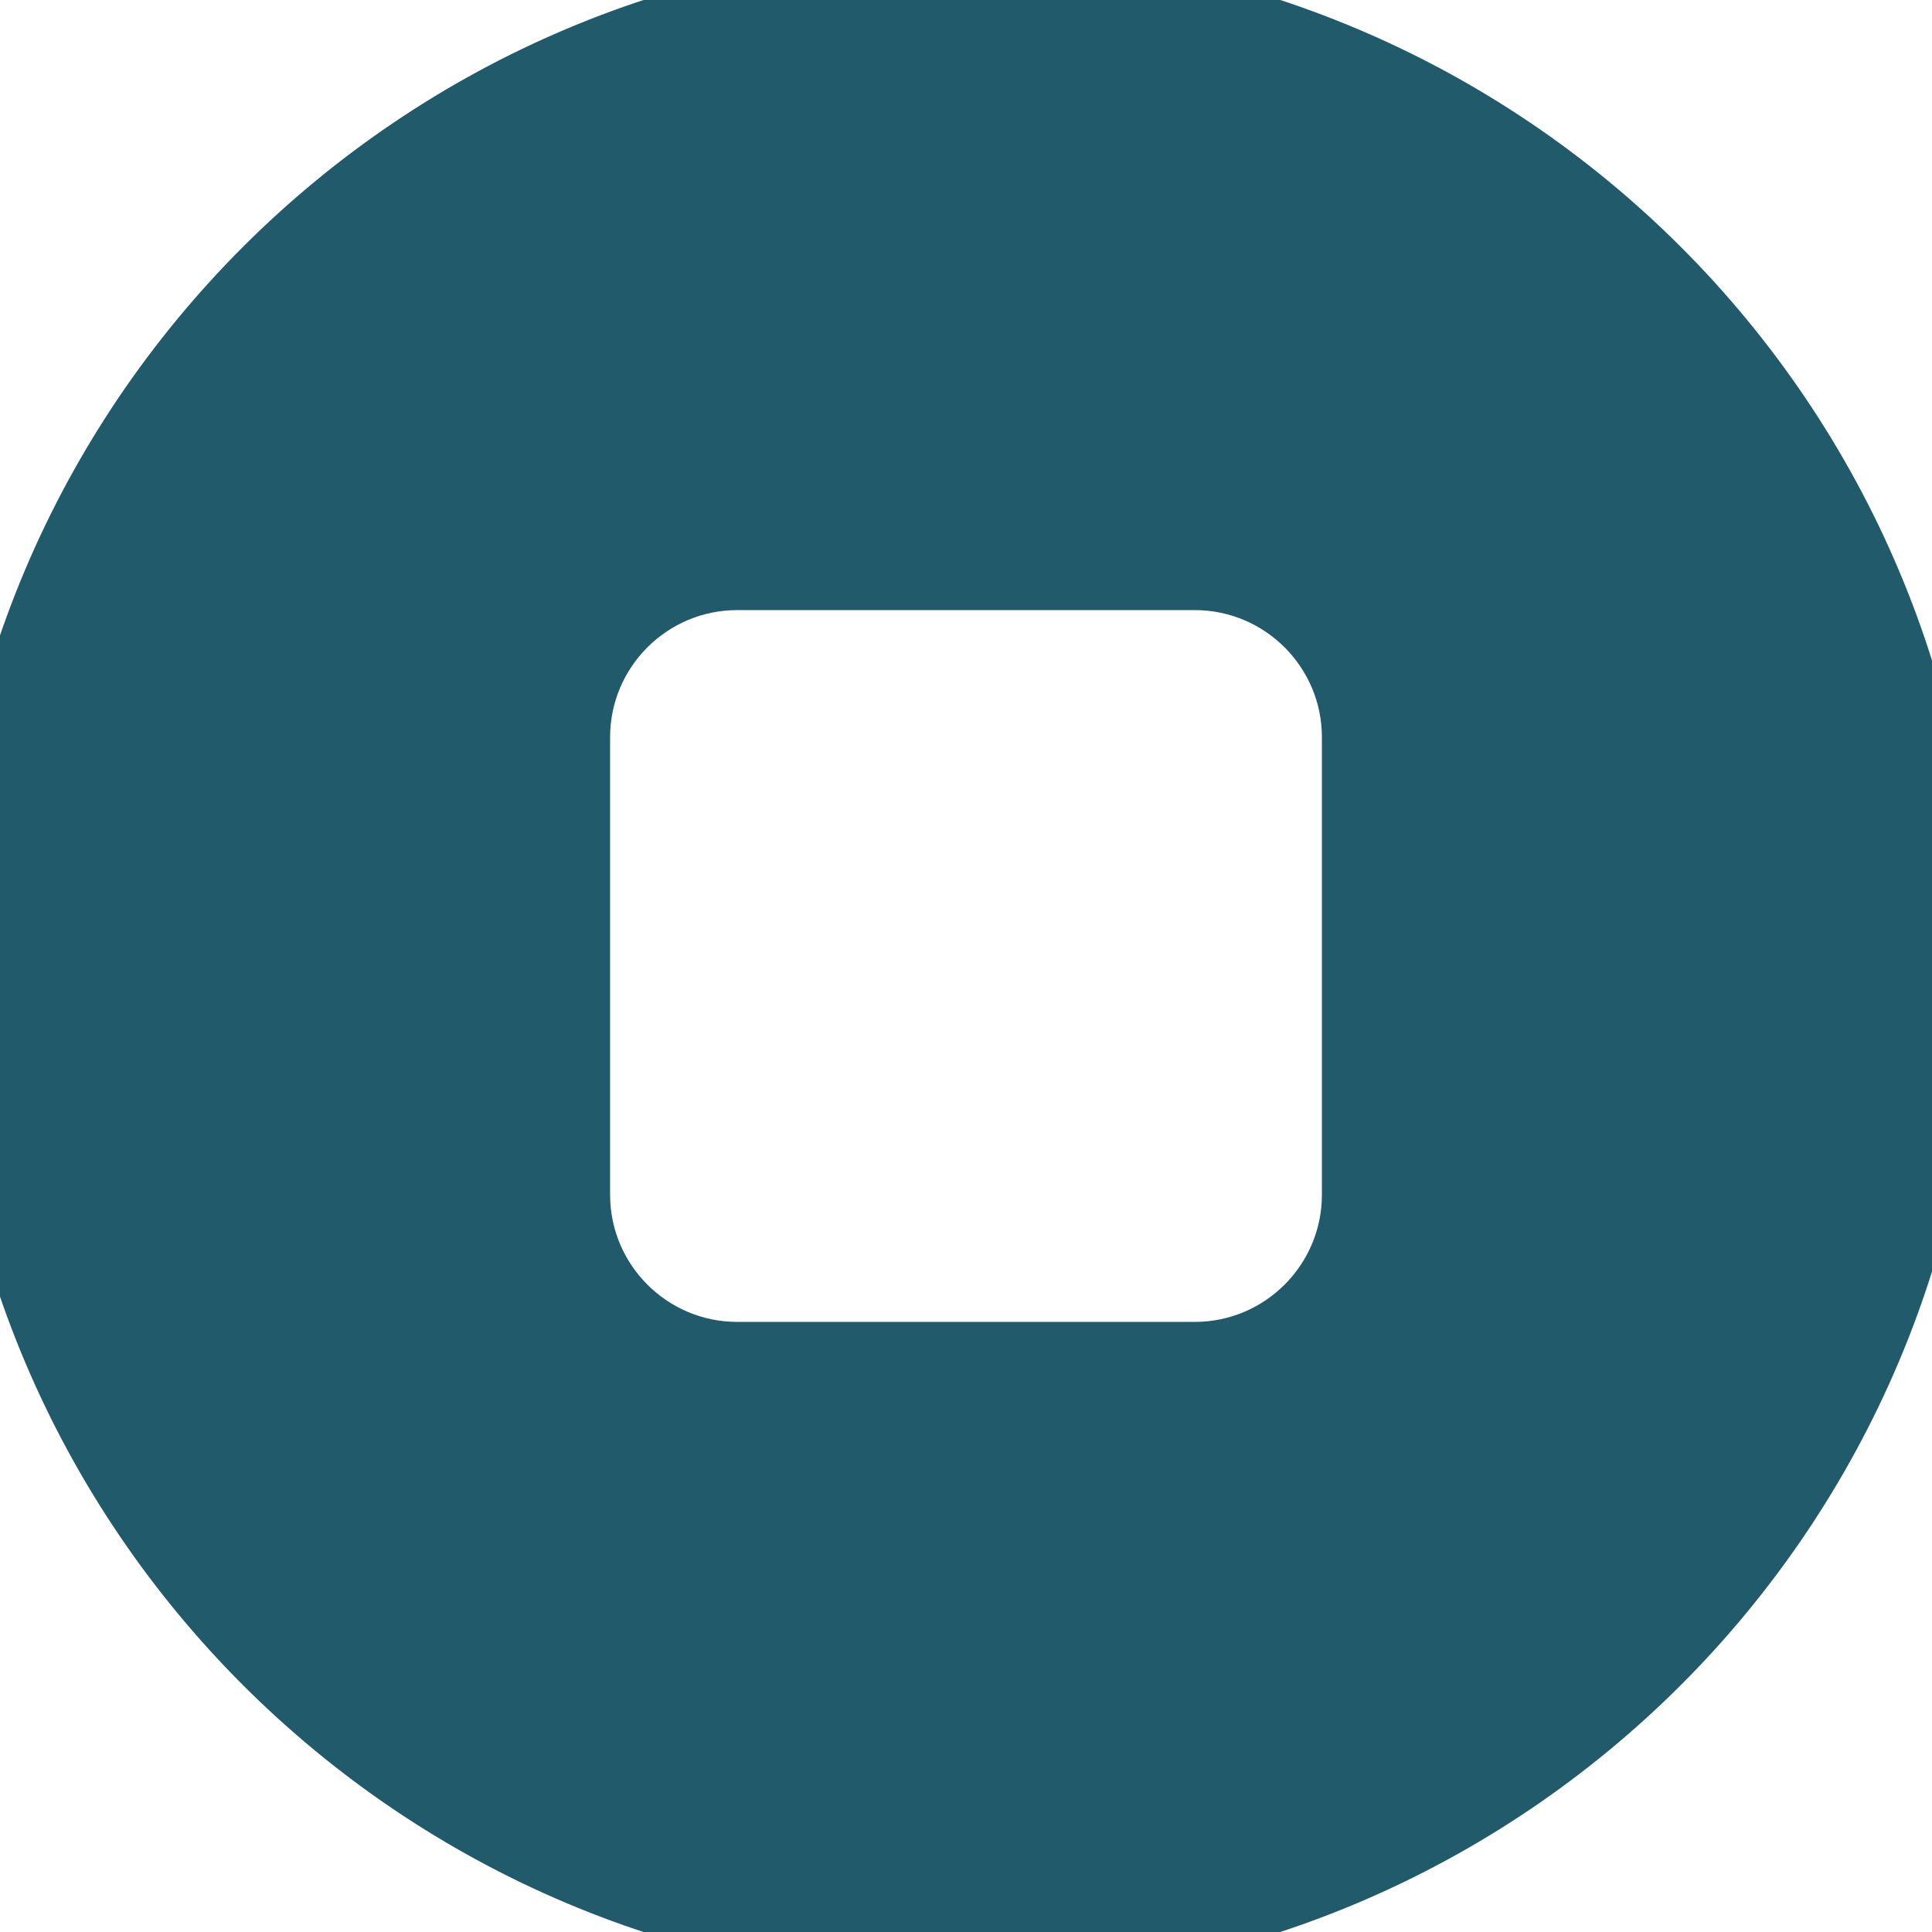
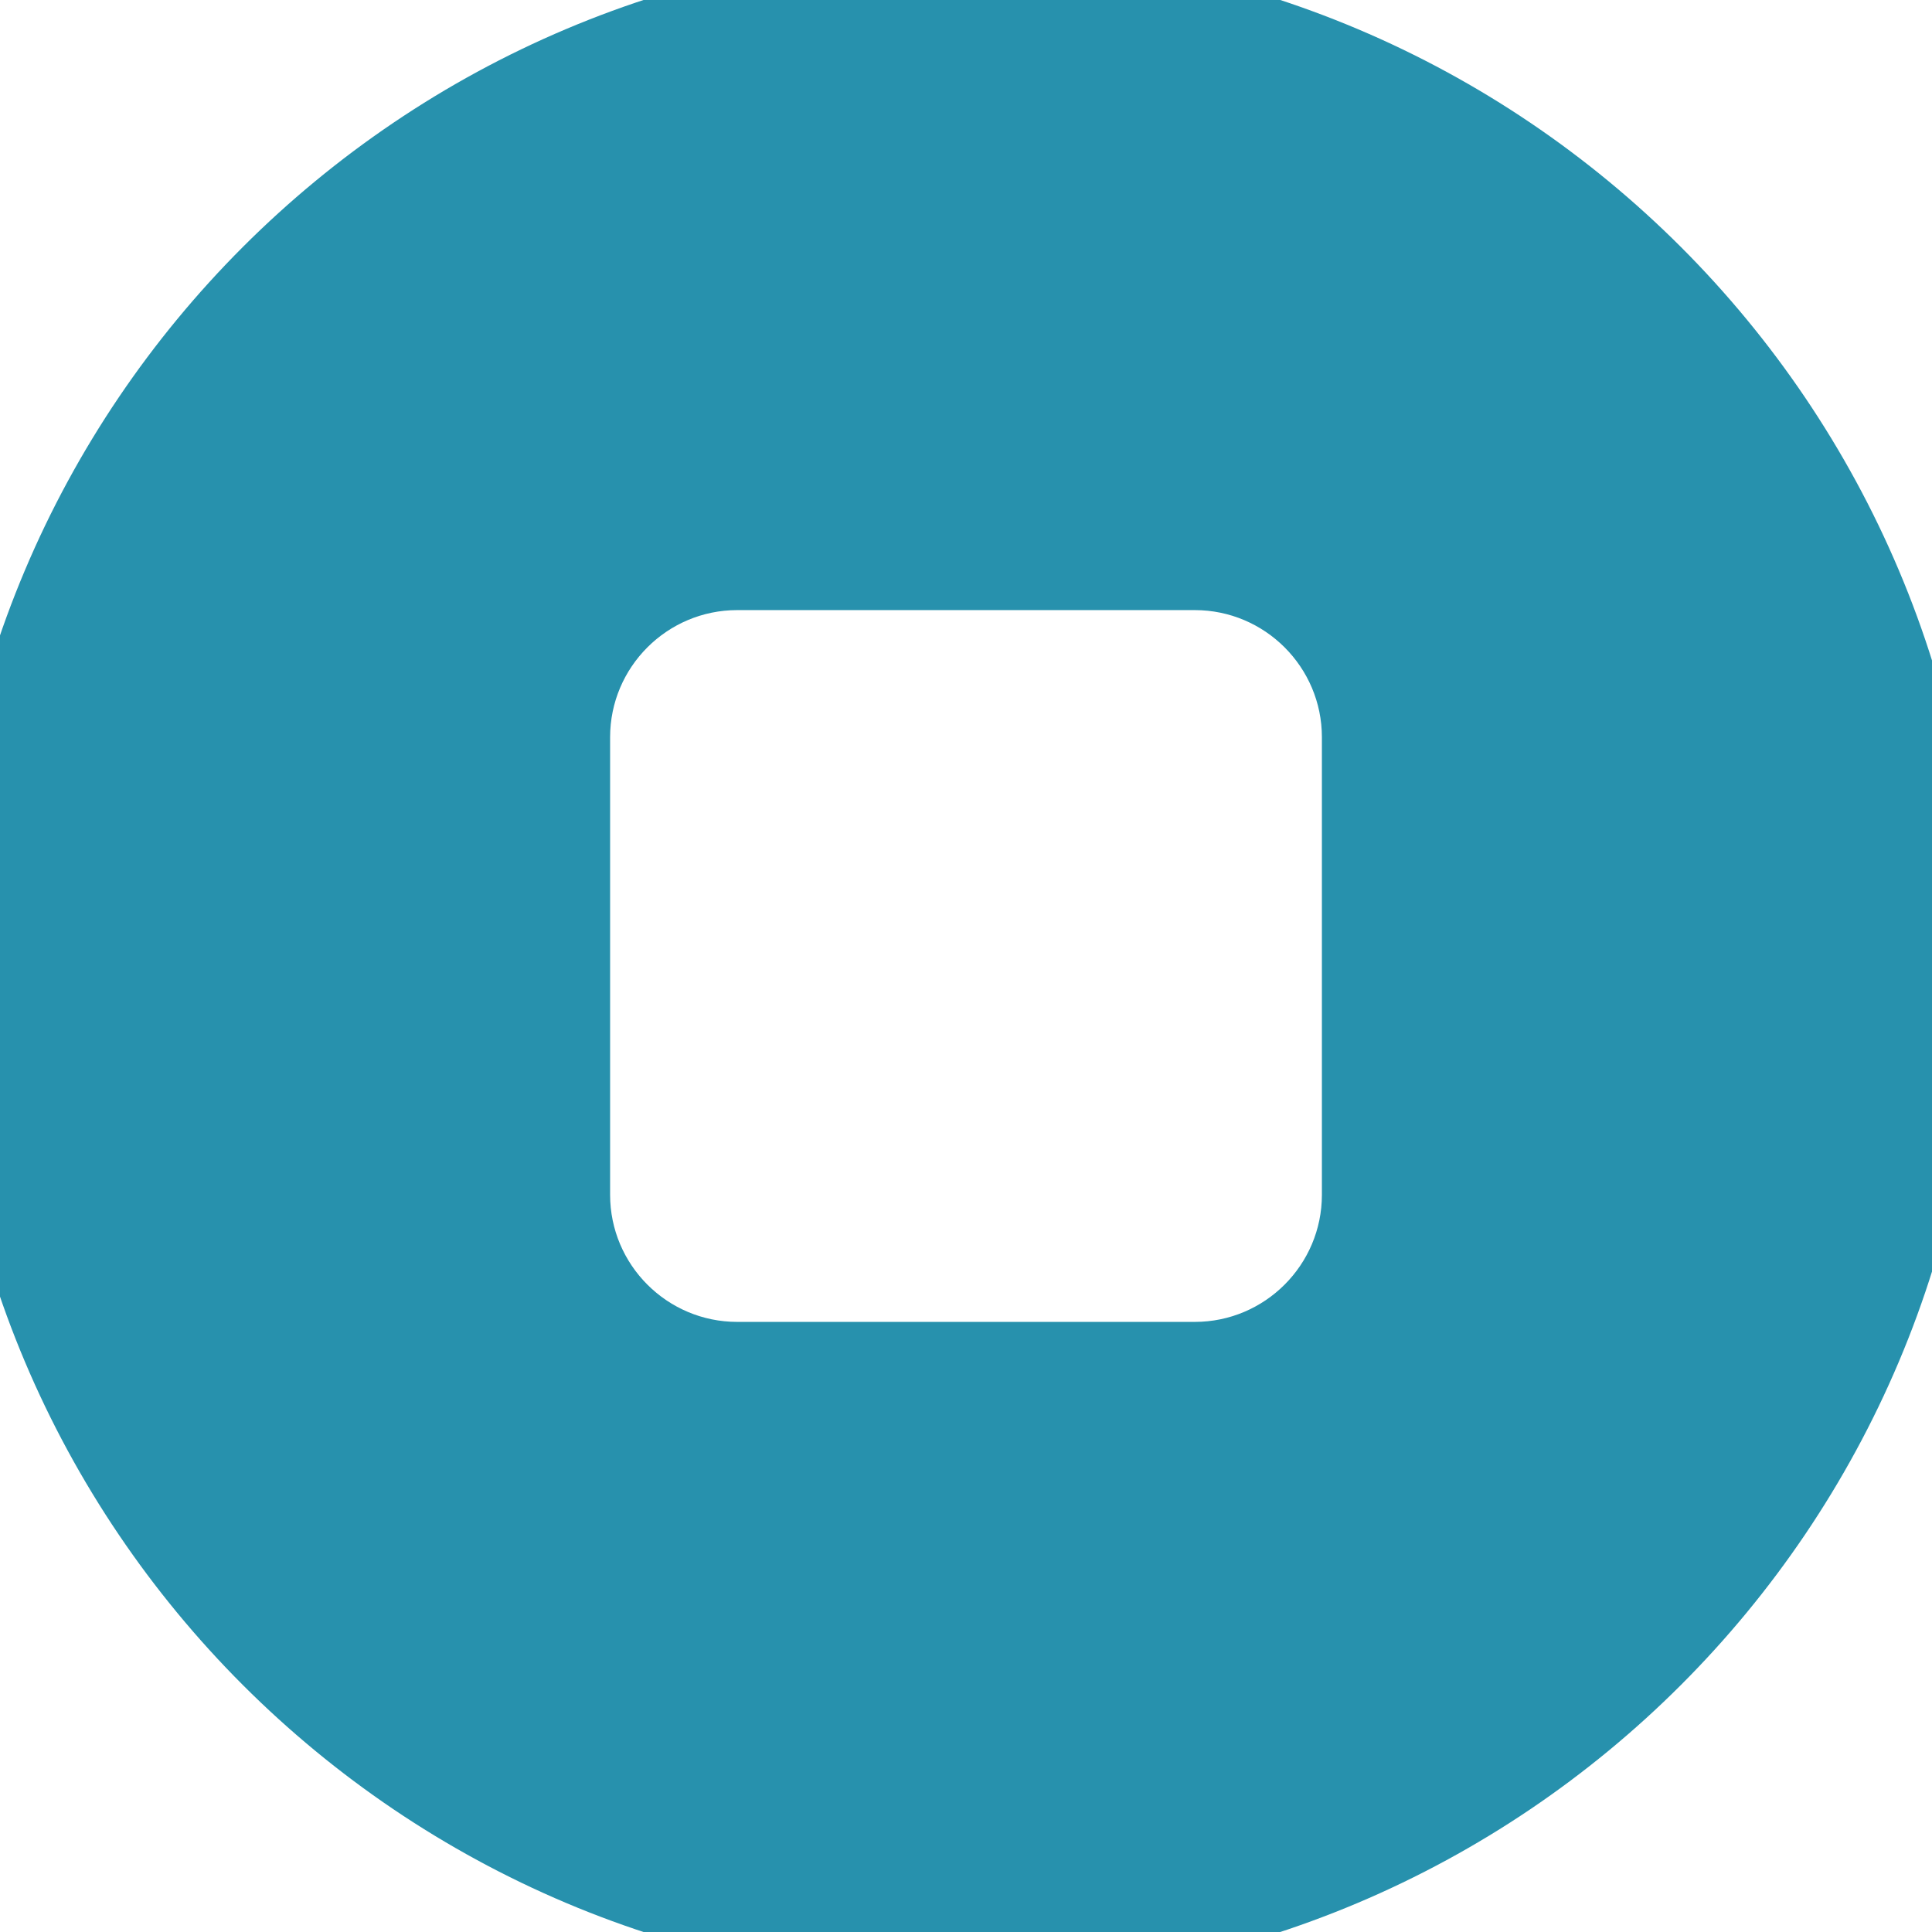
<svg xmlns="http://www.w3.org/2000/svg" version="1.1" x="0px" y="0px" viewBox="5 5 38 38" style="enable-background:new 0 0 48 48;" xml:space="preserve">
  <g id="weight" style="display:none;">
</g>
  <g id="Layer_43">
</g>
  <g id="play">
</g>
  <g id="pause">
</g>
  <g id="stop">
</g>
  <g id="record">
</g>
  <g id="circled_play">
</g>
  <g id="circled_pause">
</g>
  <g id="stop_circled">
    <g>
-       <path style="fill:#215a6a;" d="M23.919,42c-9.925,0-18-8.075-18-18s8.075-18,18-18s18,8.075,18,18S33.844,42,23.919,42z M19.5,15    c-2.481,0-4.5,2.019-4.5,4.5v9c0,2.481,2.019,4.5,4.5,4.5h9c2.481,0,4.5-2.019,4.5-4.5v-9c0-2.481-2.019-4.5-4.5-4.5H19.5z" />
-       <path style="fill:#215a6a;" d="M23.919,8c8.822,0,16,7.178,16,16s-7.178,16-16,16s-16-7.178-16-16S15.097,8,23.919,8 M19.5,35h9    c3.584,0,6.5-2.916,6.5-6.5v-9c0-3.584-2.916-6.5-6.5-6.5h-9c-3.584,0-6.5,2.916-6.5,6.5v9C13,32.084,15.916,35,19.5,35 M23.919,4    c-11.046,0-20,8.954-20,20c0,11.046,8.954,20,20,20s20-8.954,20-20C43.919,12.954,34.965,4,23.919,4L23.919,4z M19.5,31    c-1.379,0-2.5-1.122-2.5-2.5v-9c0-1.378,1.121-2.5,2.5-2.5h9c1.379,0,2.5,1.122,2.5,2.5v9c0,1.378-1.121,2.5-2.5,2.5H19.5L19.5,31    z" />
+       <path style="fill:#2791ad;" d="M23.919,42c-9.925,0-18-8.075-18-18s8.075-18,18-18s18,8.075,18,18S33.844,42,23.919,42z M19.5,15    c-2.481,0-4.5,2.019-4.5,4.5v9c0,2.481,2.019,4.5,4.5,4.5h9c2.481,0,4.5-2.019,4.5-4.5v-9c0-2.481-2.019-4.5-4.5-4.5H19.5z" />
+       <path style="fill:#2791ad;" d="M23.919,8c8.822,0,16,7.178,16,16s-7.178,16-16,16s-16-7.178-16-16S15.097,8,23.919,8 M19.5,35h9    c3.584,0,6.5-2.916,6.5-6.5v-9c0-3.584-2.916-6.5-6.5-6.5h-9c-3.584,0-6.5,2.916-6.5,6.5v9C13,32.084,15.916,35,19.5,35 M23.919,4    c-11.046,0-20,8.954-20,20c0,11.046,8.954,20,20,20s20-8.954,20-20C43.919,12.954,34.965,4,23.919,4L23.919,4z M19.5,31    c-1.379,0-2.5-1.122-2.5-2.5v-9c0-1.378,1.121-2.5,2.5-2.5h9c1.379,0,2.5,1.122,2.5,2.5v9c0,1.378-1.121,2.5-2.5,2.5H19.5L19.5,31    z" />
    </g>
  </g>
  <g id="record-circled">
</g>
  <g id="insert_button">
</g>
  <g id="rewind_button_round">
</g>
  <g id="fast_forward_round">
</g>
  <g id="no_record">
</g>
  <g id="high_volume">
</g>
  <g id="medium_volume">
</g>
  <g id="low_volume">
</g>
  <g id="sound_speaker">
</g>
  <g id="mute">
</g>
  <g id="foreign_language_sound">
</g>
  <g id="no_audio">
</g>
  <g id="fast_forward">
</g>
  <g id="rewind">
</g>
  <g id="skip_to_start">
</g>
  <g id="end">
</g>
  <g id="resume_button">
</g>
  <g id="eject">
</g>
  <g id="repeat_1">
</g>
  <g id="repeat">
</g>
  <g id="shuffle">
</g>
  <g id="block_microphone">
</g>
  <g id="play_record">
</g>
  <g id="mute_unmute">
</g>
  <g id="microphone_1_">
</g>
  <g id="stop_squared">
</g>
  <g id="pause_squared">
</g>
  <g id="start">
</g>
  <g id="last">
</g>
  <g id="first">
</g>
  <g id="next">
</g>
  <g id="previous">
</g>
  <g id="replay">
</g>
  <g id="replay_5">
</g>
  <g id="forward_5">
</g>
  <g id="replay_10">
</g>
  <g id="forward_10">
</g>
  <g id="replay_30">
</g>
  <g id="forward_30">
</g>
  <g id="skip_15_seconds_back">
</g>
  <g id="skip_ahead_15_seconds">
</g>
</svg>
